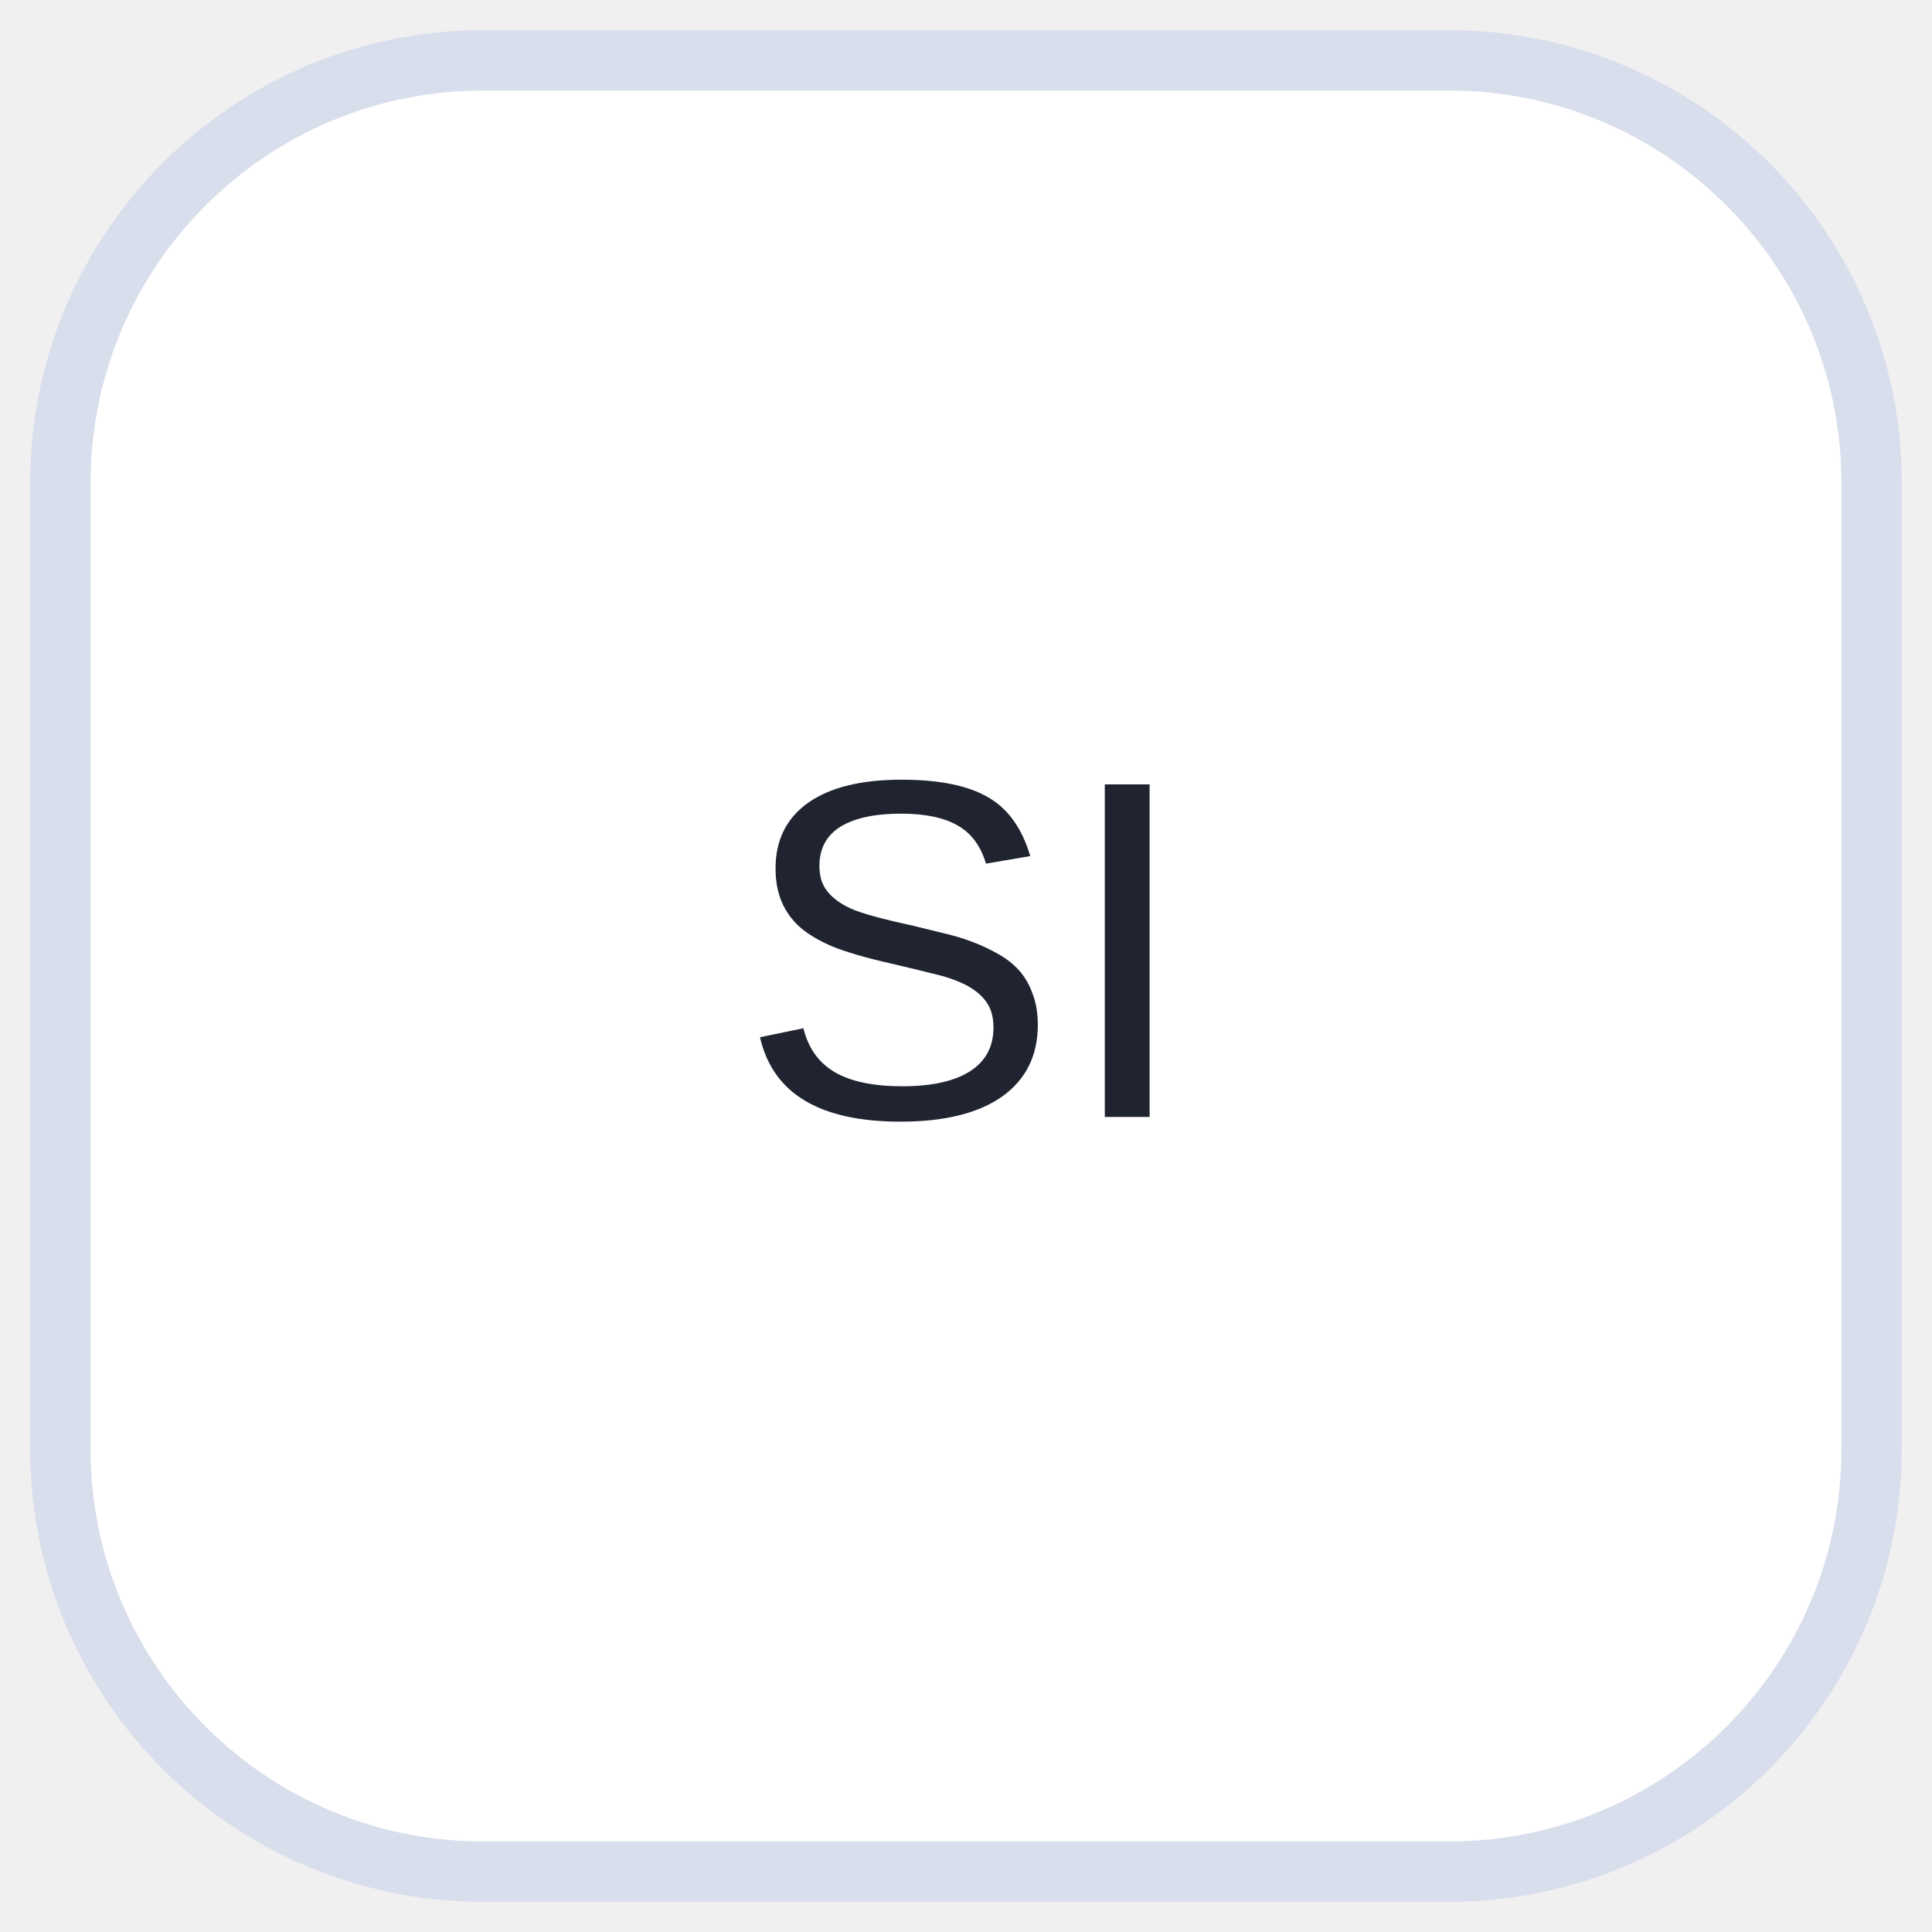
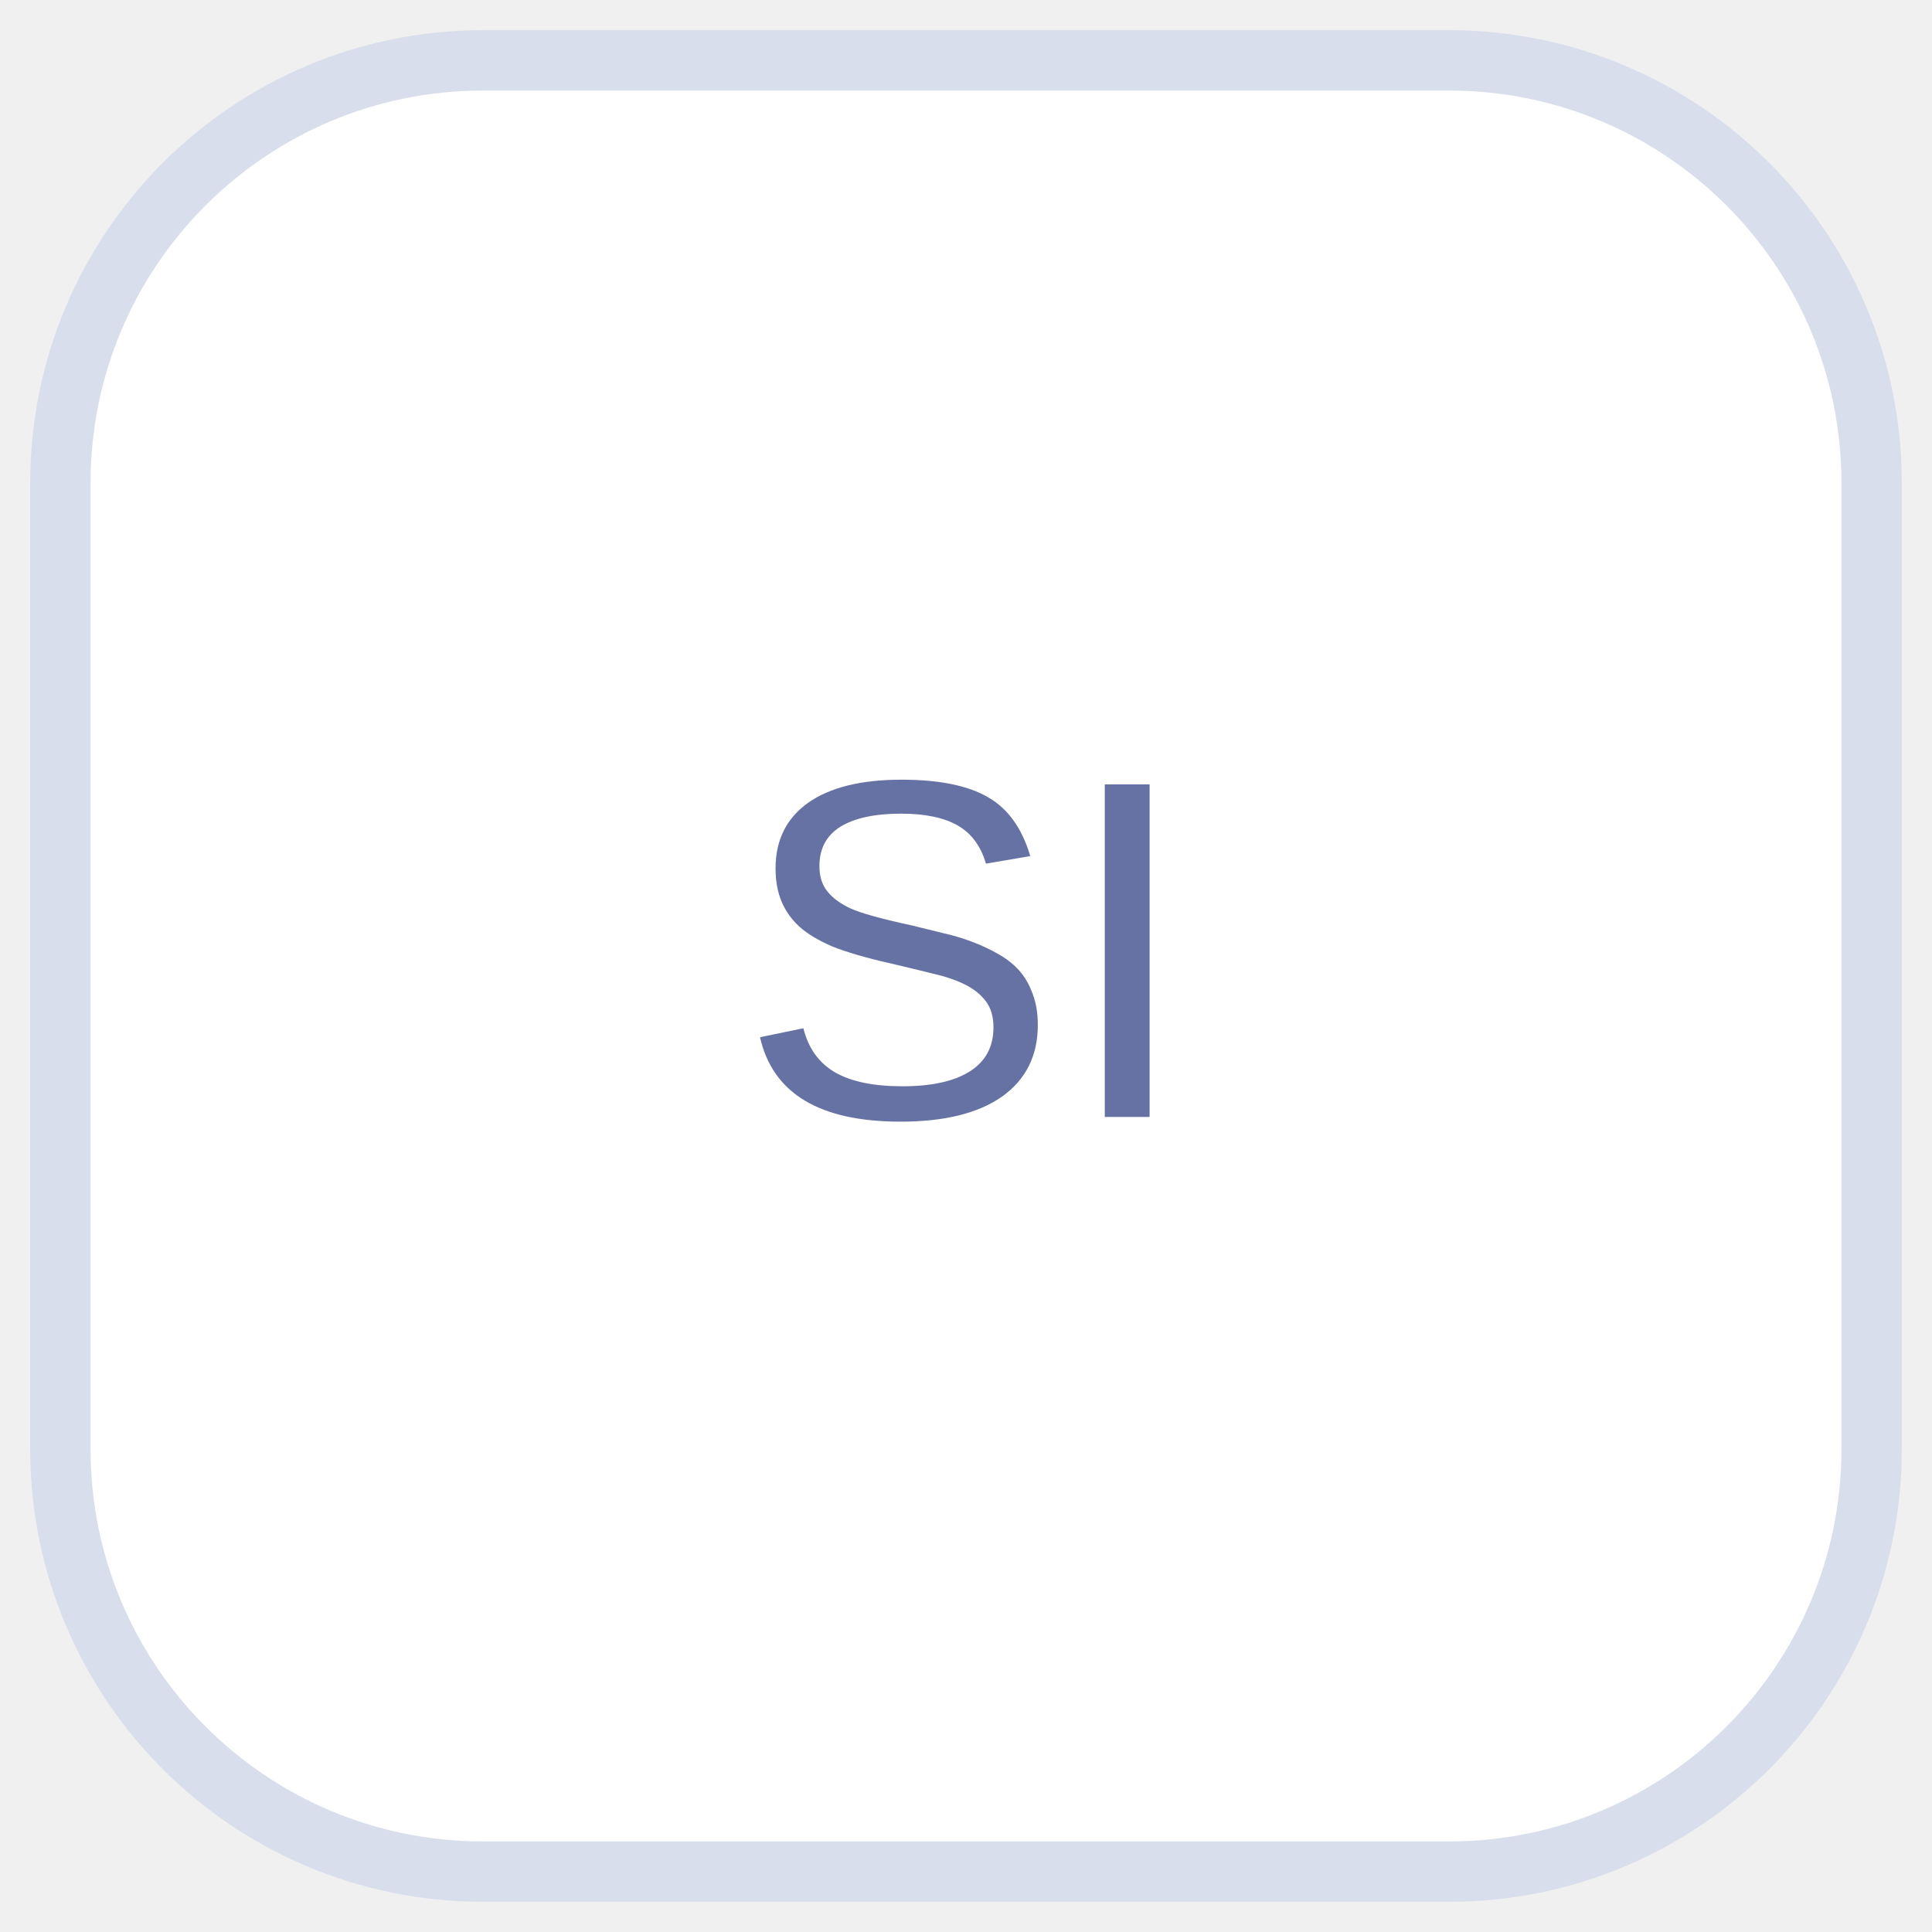
<svg xmlns="http://www.w3.org/2000/svg" viewBox="0 0 64 64">
  <rect x="2" y="2" width="60" height="60" rx="14" fill="#ffffff" stroke="#d8deeb" stroke-width="2" />
-   <text x="32" y="37" text-anchor="middle" fill="#1f2430" font-size="16" font-family="Arial, sans-serif">SI</text>
+   <text x="32" y="37" text-anchor="middle" fill="#6672A3" font-size="16" font-family="Arial, sans-serif">SI</text>
</svg>
